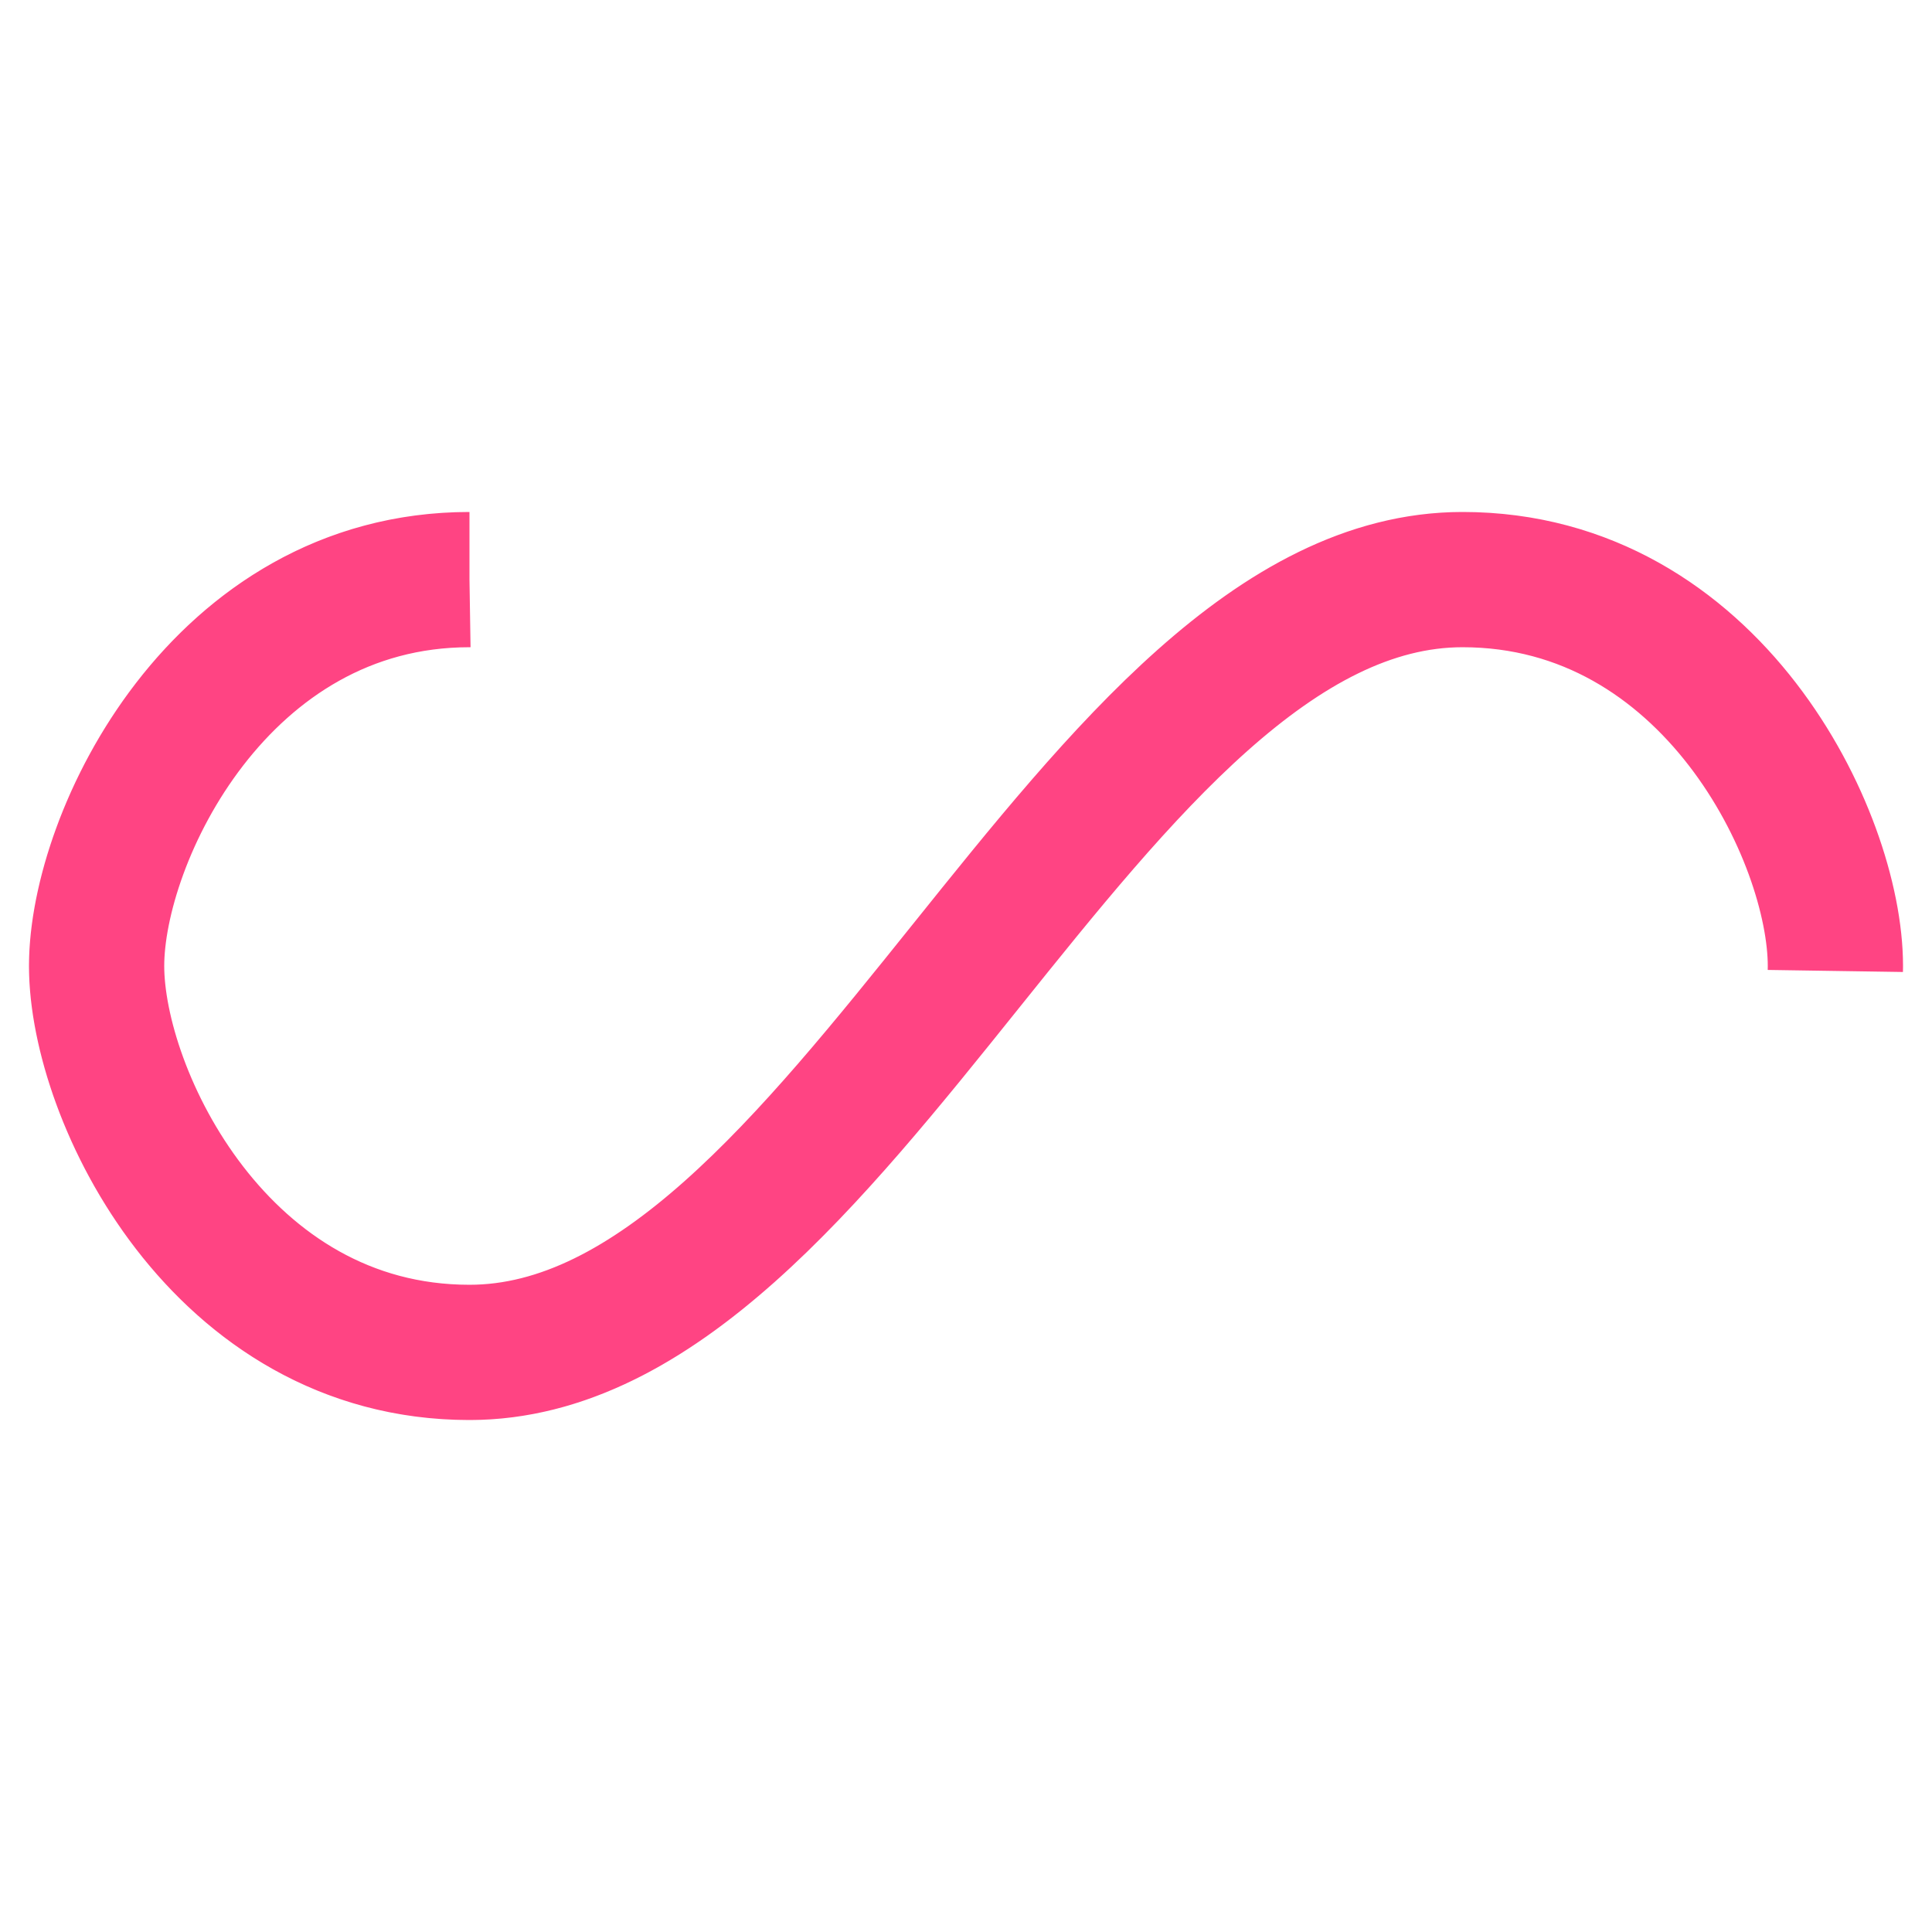
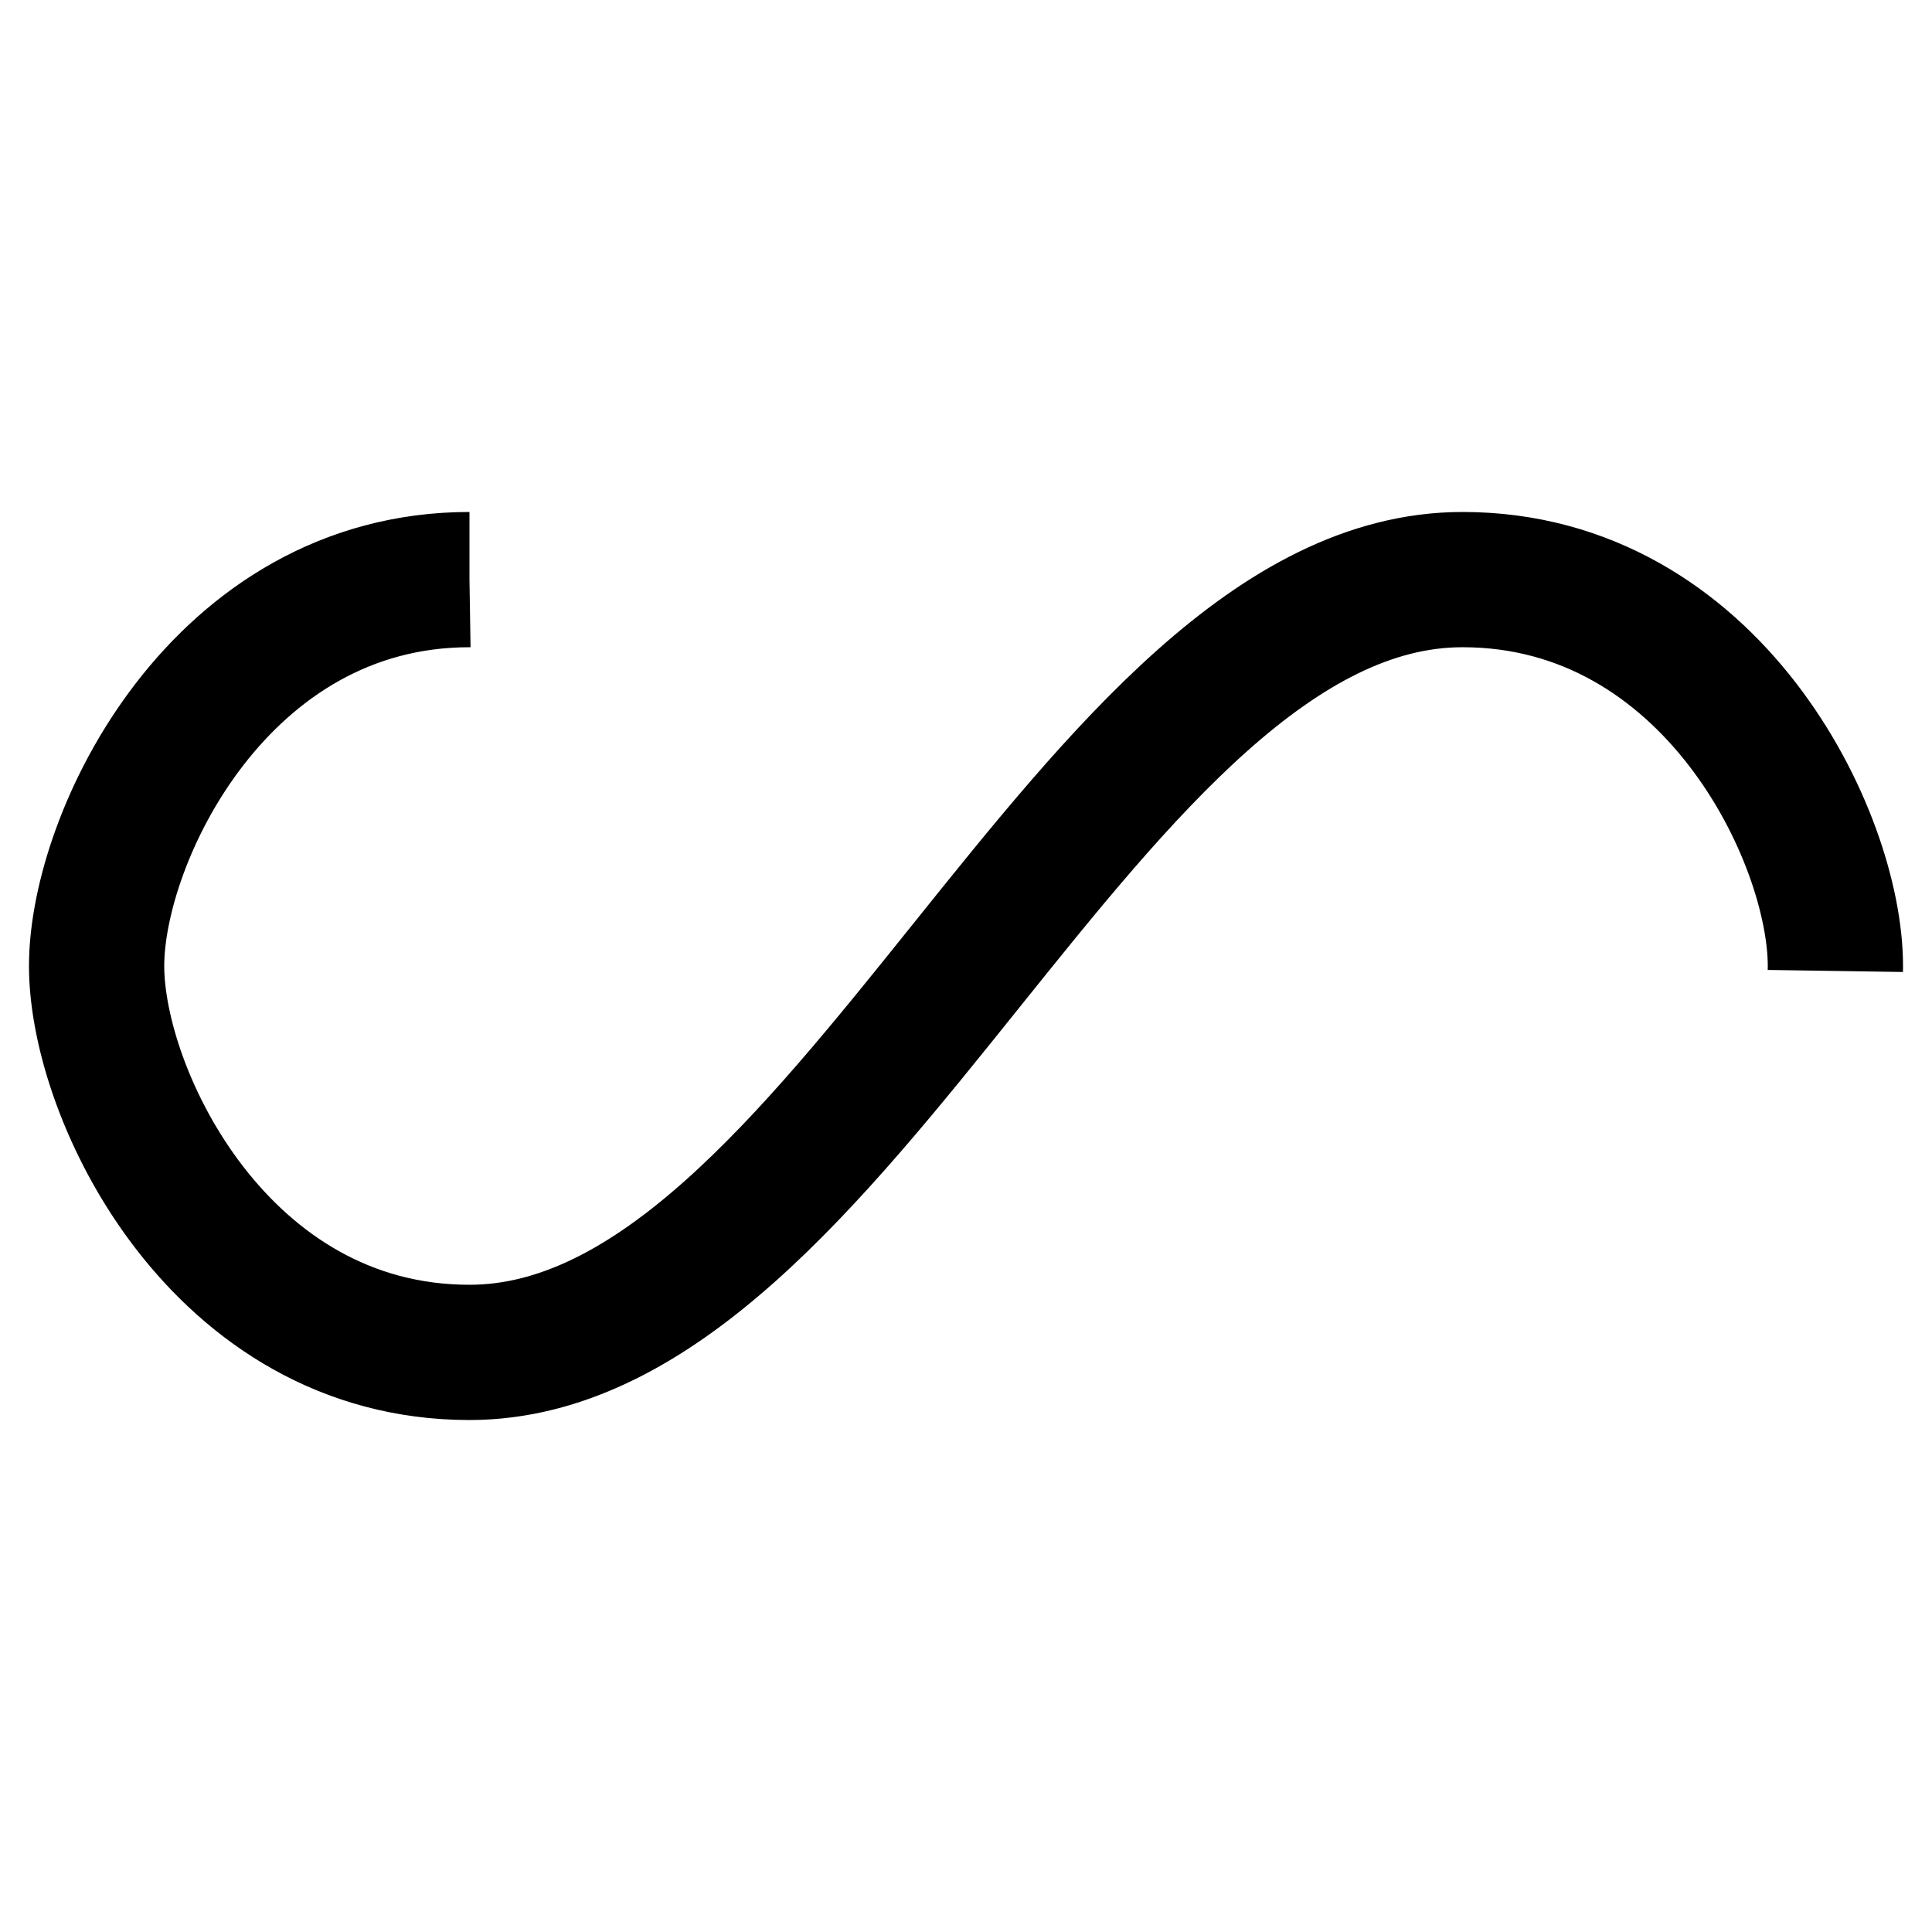
<svg xmlns="http://www.w3.org/2000/svg" width="74px" height="74px" viewBox="0 0 100 100" preserveAspectRatio="xMidYMid" class="lds-infinity">
-   <path fill="none" d="M24.3,30C11.4,30,5,43.3,5,50s6.4,20,19.3,20c19.3,0,32.1-40,51.4-40 C88.6,30,95,43.3,95,50s-6.4,20-19.3,20C56.4,70,43.6,30,24.3,30z" stroke="#ff4483" stroke-width="7" stroke-dasharray="159.085 97.504">
+   <path fill="none" d="M24.3,30C11.4,30,5,43.3,5,50s6.4,20,19.3,20c19.3,0,32.1-40,51.4-40 C88.6,30,95,43.3,95,50s-6.4,20-19.3,20C56.4,70,43.6,30,24.3,30z" stroke="black" stroke-width="7" stroke-dasharray="159.085 97.504">
    <animate attributeName="stroke-dashoffset" calcMode="linear" values="0;256.589" keyTimes="0;1" dur="1" begin="0s" repeatCount="indefinite" />
  </path>
</svg>
